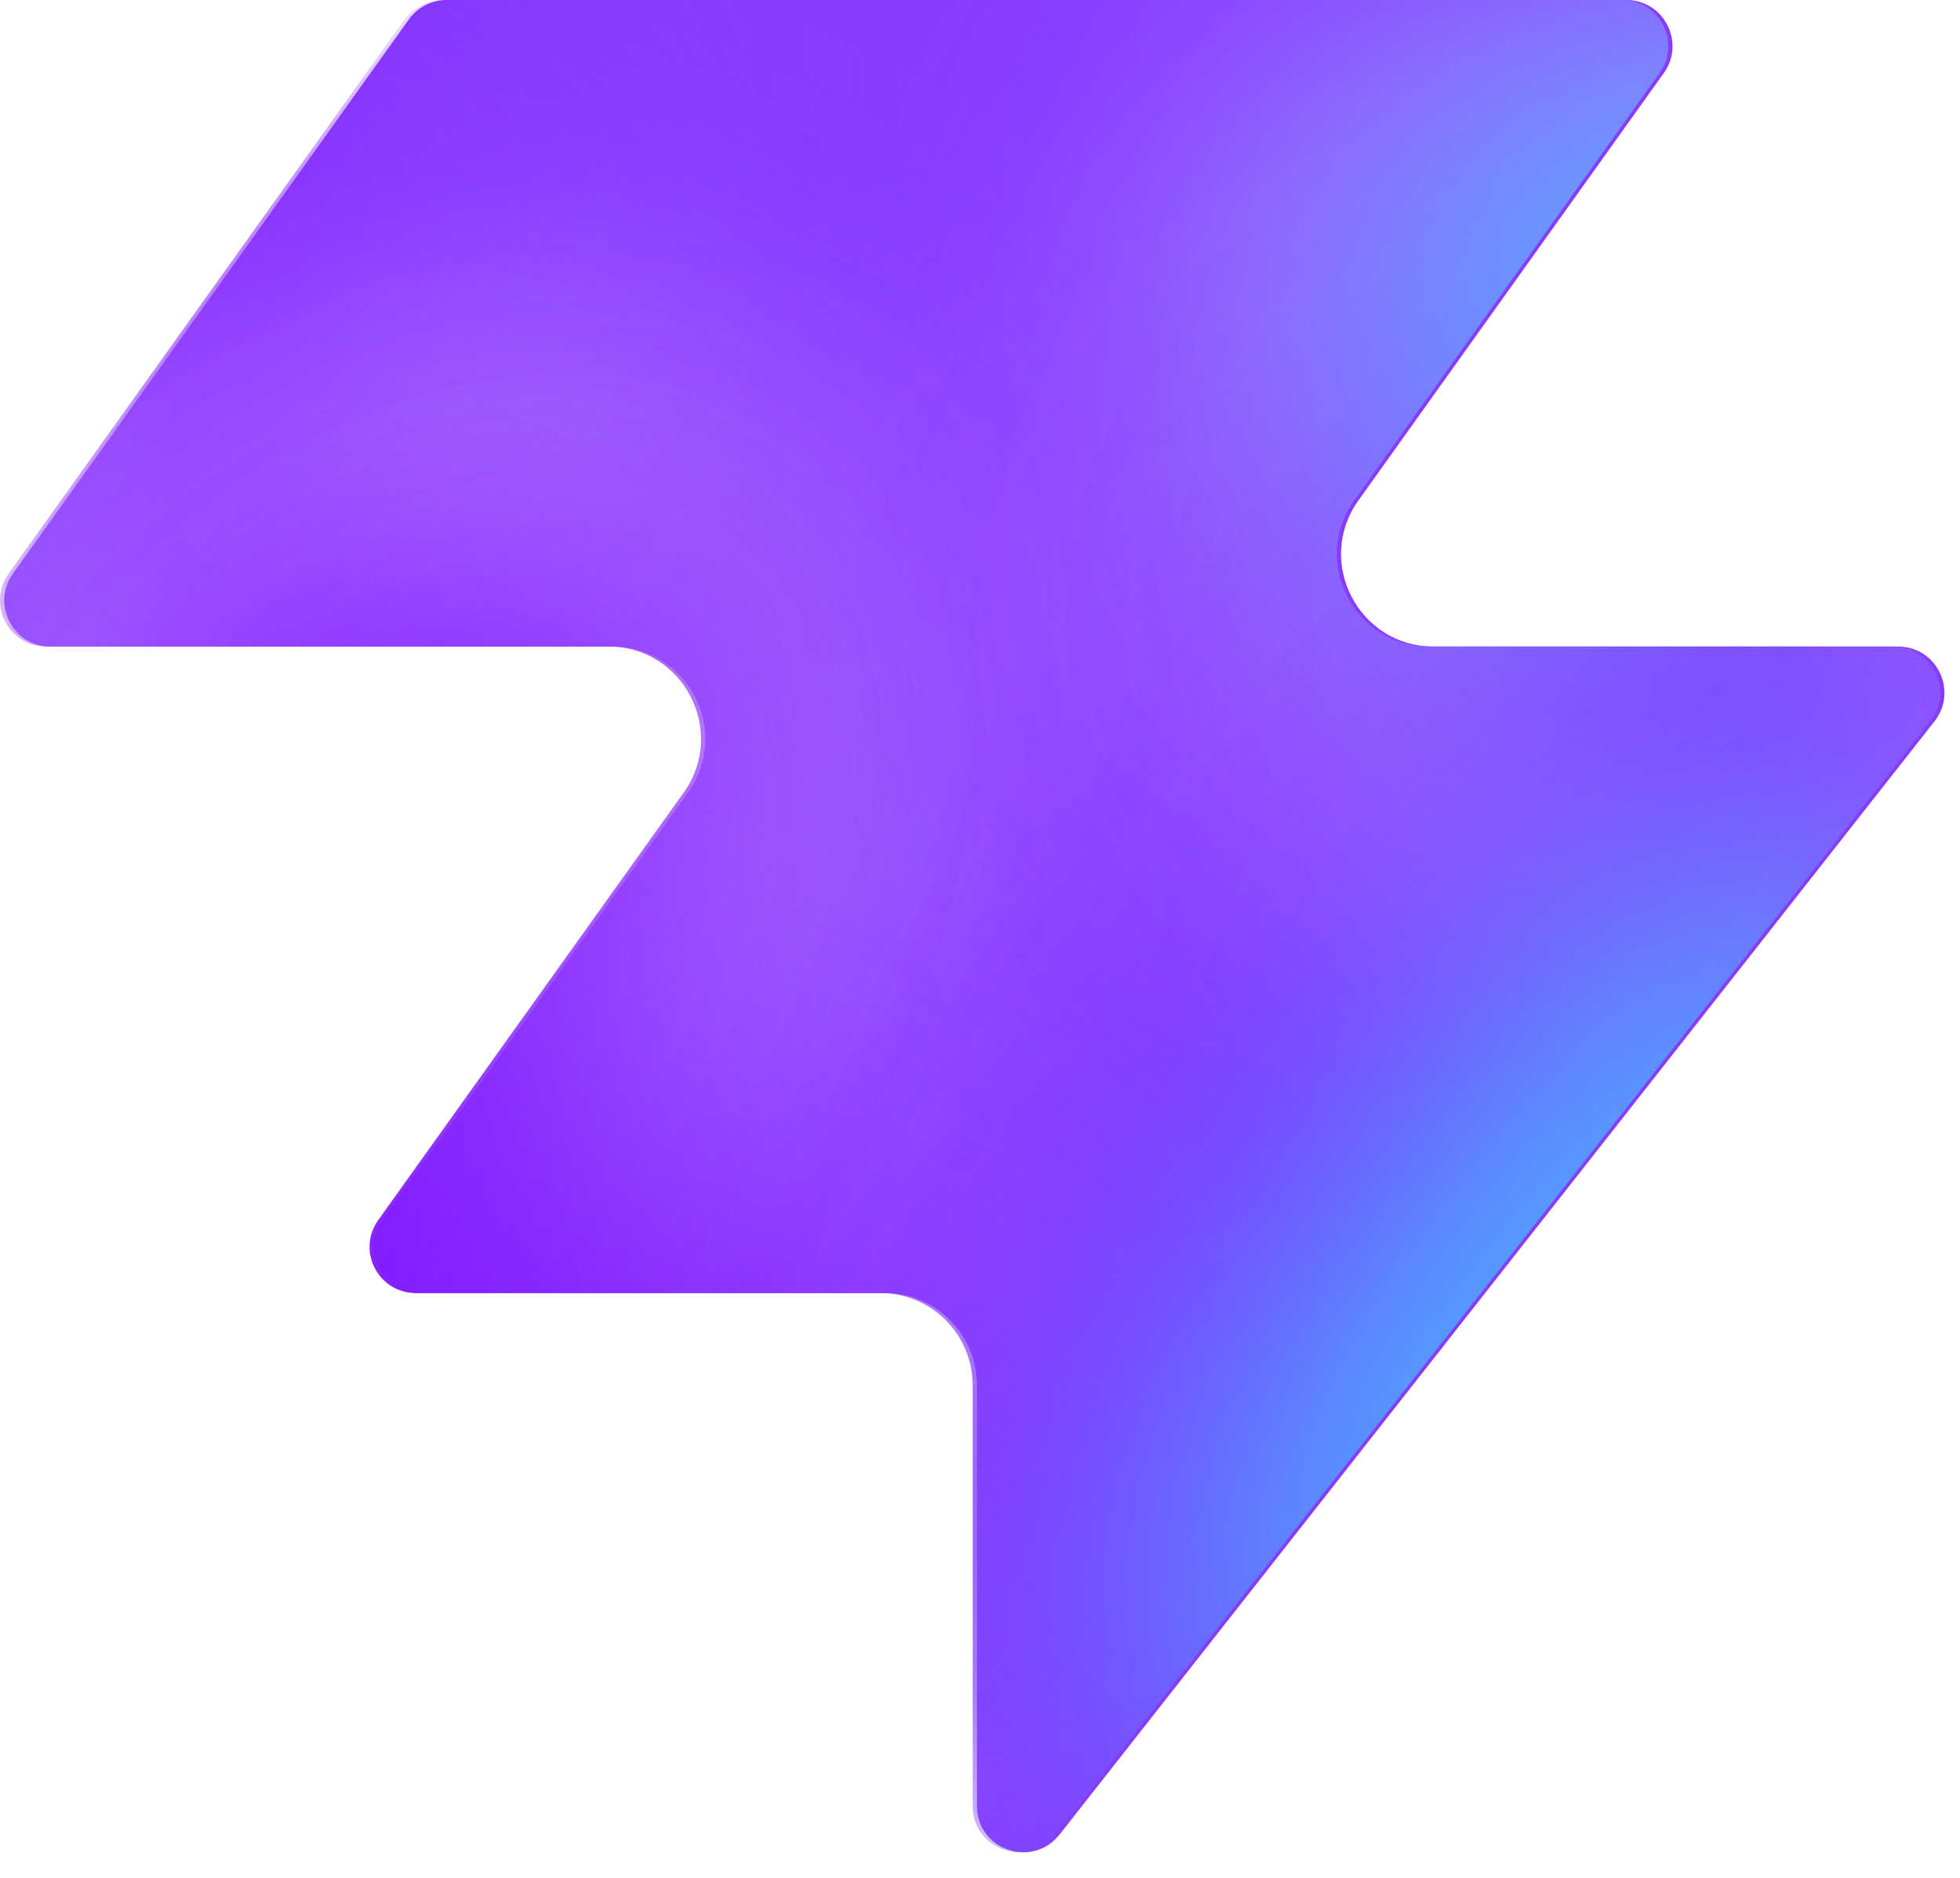
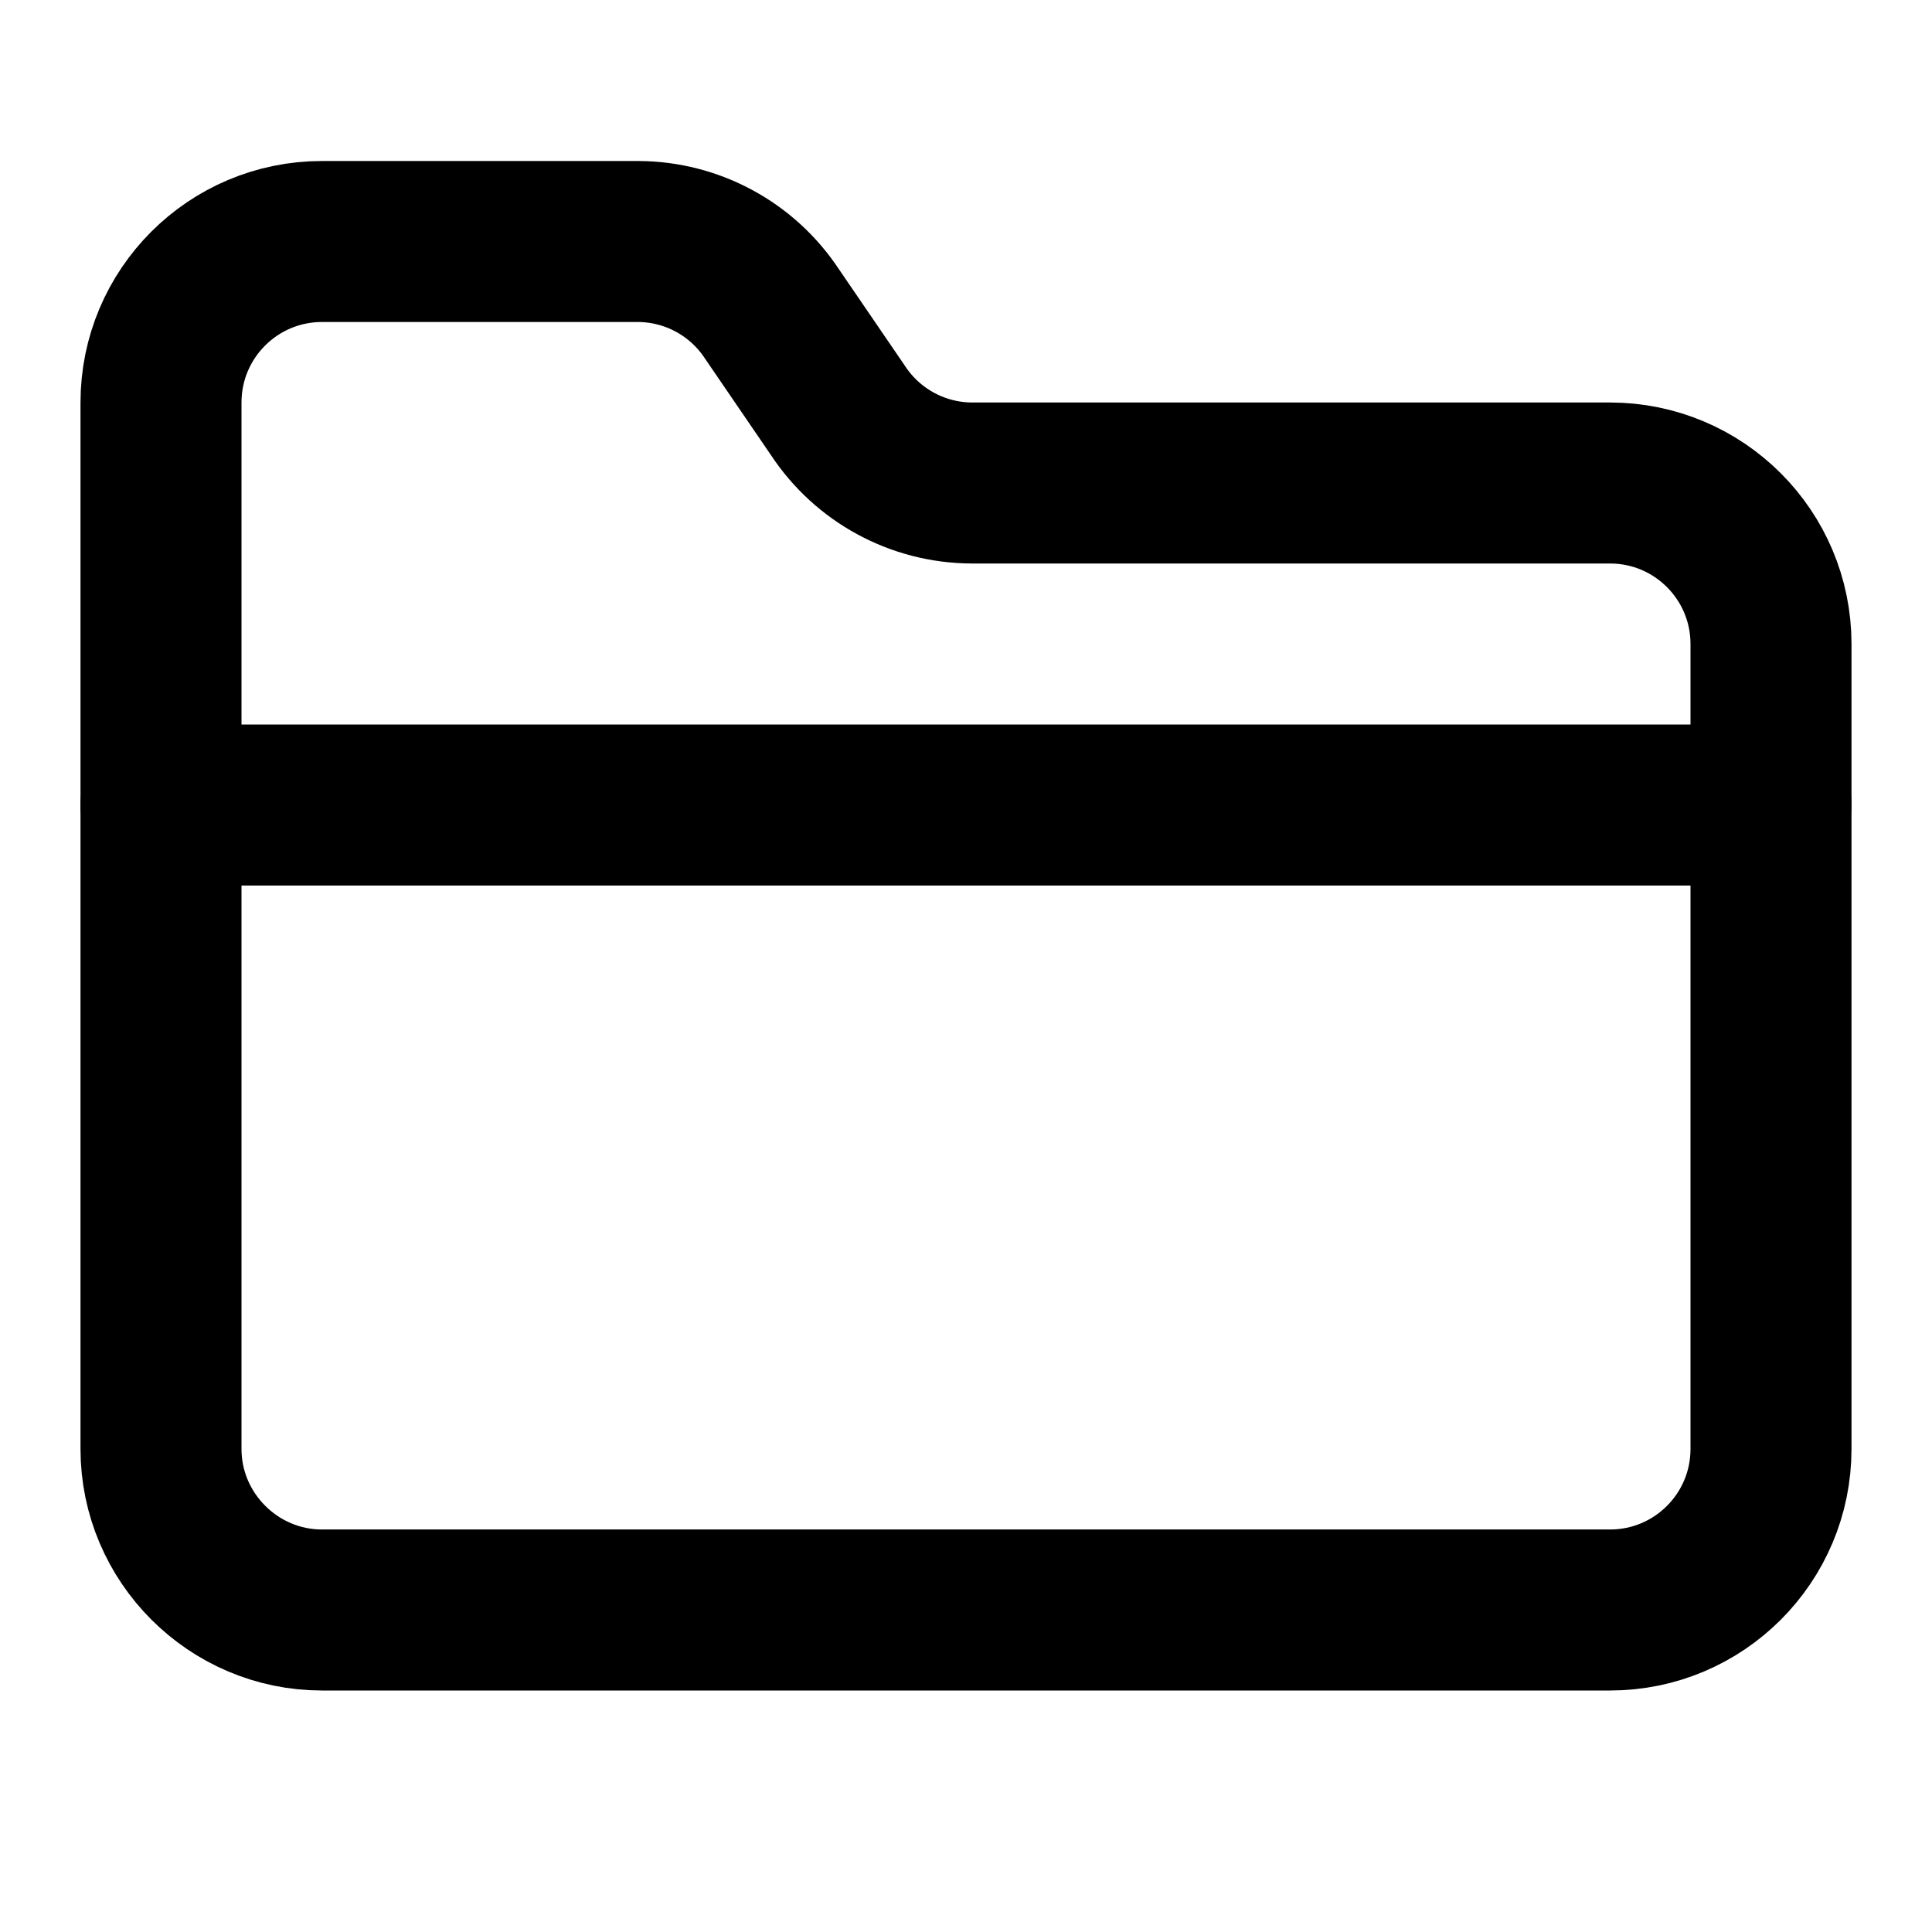
- <svg xmlns="http://www.w3.org/2000/svg" width="48" height="46" fill="none" viewBox="0 0 48 46">
-   <path fill="#863bff" d="M25.946 44.938c-.664.845-2.021.375-2.021-.698V33.937a2.26 2.26 0 0 0-2.262-2.262H10.287c-.92 0-1.456-1.04-.92-1.788l7.48-10.471c1.07-1.497 0-3.578-1.842-3.578H1.237c-.92 0-1.456-1.04-.92-1.788L10.013.474c.214-.297.556-.474.92-.474h28.894c.92 0 1.456 1.04.92 1.788l-7.48 10.471c-1.07 1.498 0 3.579 1.842 3.579h11.377c.943 0 1.473 1.088.89 1.83L25.947 44.94z" style="fill:#863bff;fill:color(display-p3 .525 .23 1);fill-opacity:1" />
-   <mask id="a" width="48" height="46" x="0" y="0" maskUnits="userSpaceOnUse" style="mask-type:alpha">
-     <path fill="#000" d="M25.842 44.938c-.664.844-2.021.375-2.021-.698V33.937a2.26 2.26 0 0 0-2.262-2.262H10.183c-.92 0-1.456-1.04-.92-1.788l7.48-10.471c1.07-1.498 0-3.579-1.842-3.579H1.133c-.92 0-1.456-1.04-.92-1.787L9.91.473c.214-.297.556-.474.92-.474h28.894c.92 0 1.456 1.04.92 1.788l-7.48 10.471c-1.07 1.498 0 3.578 1.842 3.578h11.377c.943 0 1.473 1.088.89 1.832L25.843 44.94z" style="fill:#000;fill-opacity:1" />
-   </mask>
-   <g mask="url(#a)">
-     <g filter="url(#b)">
-       <ellipse cx="5.508" cy="14.704" fill="#ede6ff" rx="5.508" ry="14.704" style="fill:#ede6ff;fill:color(display-p3 .927 .903 1);fill-opacity:1" transform="matrix(.00324 1 1 -.00324 -4.47 31.516)" />
-     </g>
-     <g filter="url(#c)">
-       <ellipse cx="10.399" cy="29.851" fill="#ede6ff" rx="10.399" ry="29.851" style="fill:#ede6ff;fill:color(display-p3 .927 .903 1);fill-opacity:1" transform="matrix(.00324 1 1 -.00324 -39.328 7.883)" />
-     </g>
-     <g filter="url(#d)">
-       <ellipse cx="5.508" cy="30.487" fill="#7e14ff" rx="5.508" ry="30.487" style="fill:#7e14ff;fill:color(display-p3 .492 .077 1);fill-opacity:1" transform="rotate(89.814 -25.913 -14.639)scale(1 -1)" />
-     </g>
-     <g filter="url(#e)">
-       <ellipse cx="5.508" cy="30.599" fill="#7e14ff" rx="5.508" ry="30.599" style="fill:#7e14ff;fill:color(display-p3 .492 .077 1);fill-opacity:1" transform="rotate(89.814 -32.644 -3.334)scale(1 -1)" />
-     </g>
-     <g filter="url(#f)">
-       <ellipse cx="5.508" cy="30.599" fill="#7e14ff" rx="5.508" ry="30.599" style="fill:#7e14ff;fill:color(display-p3 .492 .077 1);fill-opacity:1" transform="matrix(.00324 1 1 -.00324 -34.34 30.47)" />
-     </g>
-     <g filter="url(#g)">
-       <ellipse cx="14.072" cy="22.078" fill="#ede6ff" rx="14.072" ry="22.078" style="fill:#ede6ff;fill:color(display-p3 .927 .903 1);fill-opacity:1" transform="rotate(93.35 24.506 48.493)scale(-1 1)" />
-     </g>
-     <g filter="url(#h)">
-       <ellipse cx="3.47" cy="21.501" fill="#7e14ff" rx="3.47" ry="21.501" style="fill:#7e14ff;fill:color(display-p3 .492 .077 1);fill-opacity:1" transform="rotate(89.009 28.708 47.59)scale(-1 1)" />
-     </g>
-     <g filter="url(#i)">
-       <ellipse cx="3.47" cy="21.501" fill="#7e14ff" rx="3.47" ry="21.501" style="fill:#7e14ff;fill:color(display-p3 .492 .077 1);fill-opacity:1" transform="rotate(89.009 28.708 47.59)scale(-1 1)" />
-     </g>
-     <g filter="url(#j)">
-       <ellipse cx=".387" cy="8.972" fill="#7e14ff" rx="4.407" ry="29.108" style="fill:#7e14ff;fill:color(display-p3 .492 .077 1);fill-opacity:1" transform="rotate(39.51 .387 8.972)" />
-     </g>
-     <g filter="url(#k)">
-       <ellipse cx="47.523" cy="-6.092" fill="#7e14ff" rx="4.407" ry="29.108" style="fill:#7e14ff;fill:color(display-p3 .492 .077 1);fill-opacity:1" transform="rotate(37.892 47.523 -6.092)" />
-     </g>
-     <g filter="url(#l)">
-       <ellipse cx="41.412" cy="6.333" fill="#47bfff" rx="5.971" ry="9.665" style="fill:#47bfff;fill:color(display-p3 .28 .748 1);fill-opacity:1" transform="rotate(37.892 41.412 6.333)" />
-     </g>
-     <g filter="url(#m)">
-       <ellipse cx="-1.879" cy="38.332" fill="#7e14ff" rx="4.407" ry="29.108" style="fill:#7e14ff;fill:color(display-p3 .492 .077 1);fill-opacity:1" transform="rotate(37.892 -1.88 38.332)" />
-     </g>
-     <g filter="url(#n)">
-       <ellipse cx="-1.879" cy="38.332" fill="#7e14ff" rx="4.407" ry="29.108" style="fill:#7e14ff;fill:color(display-p3 .492 .077 1);fill-opacity:1" transform="rotate(37.892 -1.88 38.332)" />
-     </g>
-     <g filter="url(#o)">
-       <ellipse cx="35.651" cy="29.907" fill="#7e14ff" rx="4.407" ry="29.108" style="fill:#7e14ff;fill:color(display-p3 .492 .077 1);fill-opacity:1" transform="rotate(37.892 35.651 29.907)" />
-     </g>
-     <g filter="url(#p)">
-       <ellipse cx="38.418" cy="32.4" fill="#47bfff" rx="5.971" ry="15.297" style="fill:#47bfff;fill:color(display-p3 .28 .748 1);fill-opacity:1" transform="rotate(37.892 38.418 32.4)" />
-     </g>
-   </g>
-   <defs>
-     <filter id="b" width="60.045" height="41.654" x="-19.77" y="16.149" color-interpolation-filters="sRGB" filterUnits="userSpaceOnUse">
-       <feFlood flood-opacity="0" result="BackgroundImageFix" />
-       <feBlend in="SourceGraphic" in2="BackgroundImageFix" result="shape" />
-       <feGaussianBlur result="effect1_foregroundBlur_2002_17158" stdDeviation="7.659" />
-     </filter>
-     <filter id="c" width="90.34" height="51.437" x="-54.613" y="-7.533" color-interpolation-filters="sRGB" filterUnits="userSpaceOnUse">
-       <feFlood flood-opacity="0" result="BackgroundImageFix" />
-       <feBlend in="SourceGraphic" in2="BackgroundImageFix" result="shape" />
-       <feGaussianBlur result="effect1_foregroundBlur_2002_17158" stdDeviation="7.659" />
-     </filter>
-     <filter id="d" width="79.355" height="29.4" x="-49.64" y="2.03" color-interpolation-filters="sRGB" filterUnits="userSpaceOnUse">
-       <feFlood flood-opacity="0" result="BackgroundImageFix" />
-       <feBlend in="SourceGraphic" in2="BackgroundImageFix" result="shape" />
-       <feGaussianBlur result="effect1_foregroundBlur_2002_17158" stdDeviation="4.596" />
-     </filter>
-     <filter id="e" width="79.579" height="29.4" x="-45.045" y="20.029" color-interpolation-filters="sRGB" filterUnits="userSpaceOnUse">
-       <feFlood flood-opacity="0" result="BackgroundImageFix" />
-       <feBlend in="SourceGraphic" in2="BackgroundImageFix" result="shape" />
-       <feGaussianBlur result="effect1_foregroundBlur_2002_17158" stdDeviation="4.596" />
-     </filter>
-     <filter id="f" width="79.579" height="29.4" x="-43.513" y="21.178" color-interpolation-filters="sRGB" filterUnits="userSpaceOnUse">
-       <feFlood flood-opacity="0" result="BackgroundImageFix" />
-       <feBlend in="SourceGraphic" in2="BackgroundImageFix" result="shape" />
-       <feGaussianBlur result="effect1_foregroundBlur_2002_17158" stdDeviation="4.596" />
-     </filter>
-     <filter id="g" width="74.749" height="58.852" x="15.756" y="-17.901" color-interpolation-filters="sRGB" filterUnits="userSpaceOnUse">
-       <feFlood flood-opacity="0" result="BackgroundImageFix" />
-       <feBlend in="SourceGraphic" in2="BackgroundImageFix" result="shape" />
-       <feGaussianBlur result="effect1_foregroundBlur_2002_17158" stdDeviation="7.659" />
-     </filter>
-     <filter id="h" width="61.377" height="25.362" x="23.548" y="2.284" color-interpolation-filters="sRGB" filterUnits="userSpaceOnUse">
-       <feFlood flood-opacity="0" result="BackgroundImageFix" />
-       <feBlend in="SourceGraphic" in2="BackgroundImageFix" result="shape" />
-       <feGaussianBlur result="effect1_foregroundBlur_2002_17158" stdDeviation="4.596" />
-     </filter>
-     <filter id="i" width="61.377" height="25.362" x="23.548" y="2.284" color-interpolation-filters="sRGB" filterUnits="userSpaceOnUse">
-       <feFlood flood-opacity="0" result="BackgroundImageFix" />
-       <feBlend in="SourceGraphic" in2="BackgroundImageFix" result="shape" />
-       <feGaussianBlur result="effect1_foregroundBlur_2002_17158" stdDeviation="4.596" />
-     </filter>
-     <filter id="j" width="56.045" height="63.649" x="-27.636" y="-22.853" color-interpolation-filters="sRGB" filterUnits="userSpaceOnUse">
-       <feFlood flood-opacity="0" result="BackgroundImageFix" />
-       <feBlend in="SourceGraphic" in2="BackgroundImageFix" result="shape" />
-       <feGaussianBlur result="effect1_foregroundBlur_2002_17158" stdDeviation="4.596" />
-     </filter>
-     <filter id="k" width="54.814" height="64.646" x="20.116" y="-38.415" color-interpolation-filters="sRGB" filterUnits="userSpaceOnUse">
-       <feFlood flood-opacity="0" result="BackgroundImageFix" />
-       <feBlend in="SourceGraphic" in2="BackgroundImageFix" result="shape" />
-       <feGaussianBlur result="effect1_foregroundBlur_2002_17158" stdDeviation="4.596" />
-     </filter>
-     <filter id="l" width="33.541" height="35.313" x="24.641" y="-11.323" color-interpolation-filters="sRGB" filterUnits="userSpaceOnUse">
-       <feFlood flood-opacity="0" result="BackgroundImageFix" />
-       <feBlend in="SourceGraphic" in2="BackgroundImageFix" result="shape" />
-       <feGaussianBlur result="effect1_foregroundBlur_2002_17158" stdDeviation="4.596" />
-     </filter>
-     <filter id="m" width="54.814" height="64.646" x="-29.286" y="6.009" color-interpolation-filters="sRGB" filterUnits="userSpaceOnUse">
-       <feFlood flood-opacity="0" result="BackgroundImageFix" />
-       <feBlend in="SourceGraphic" in2="BackgroundImageFix" result="shape" />
-       <feGaussianBlur result="effect1_foregroundBlur_2002_17158" stdDeviation="4.596" />
-     </filter>
-     <filter id="n" width="54.814" height="64.646" x="-29.286" y="6.009" color-interpolation-filters="sRGB" filterUnits="userSpaceOnUse">
-       <feFlood flood-opacity="0" result="BackgroundImageFix" />
-       <feBlend in="SourceGraphic" in2="BackgroundImageFix" result="shape" />
-       <feGaussianBlur result="effect1_foregroundBlur_2002_17158" stdDeviation="4.596" />
-     </filter>
-     <filter id="o" width="54.814" height="64.646" x="8.244" y="-2.416" color-interpolation-filters="sRGB" filterUnits="userSpaceOnUse">
-       <feFlood flood-opacity="0" result="BackgroundImageFix" />
-       <feBlend in="SourceGraphic" in2="BackgroundImageFix" result="shape" />
-       <feGaussianBlur result="effect1_foregroundBlur_2002_17158" stdDeviation="4.596" />
-     </filter>
-     <filter id="p" width="39.409" height="43.623" x="18.713" y="10.588" color-interpolation-filters="sRGB" filterUnits="userSpaceOnUse">
-       <feFlood flood-opacity="0" result="BackgroundImageFix" />
-       <feBlend in="SourceGraphic" in2="BackgroundImageFix" result="shape" />
-       <feGaussianBlur result="effect1_foregroundBlur_2002_17158" stdDeviation="4.596" />
-     </filter>
-   </defs>
+ <svg xmlns="http://www.w3.org/2000/svg" viewBox="0 0 24 24" fill="none" stroke="currentColor" stroke-width="2" stroke-linecap="round" stroke-linejoin="round">
+   <style>
+     @media (prefers-color-scheme: dark) {
+       path, rect { stroke: #FAFAFA; }
+     }
+     @media (prefers-color-scheme: light) {
+       path, rect { stroke: #171717; }
+     }
+   </style>
+   <path d="M4 20h16a2 2 0 0 0 2-2V8a2 2 0 0 0-2-2h-7.93a2 2 0 0 1-1.66-.9l-.82-1.2A2 2 0 0 0 7.93 3H4a2 2 0 0 0-2 2v13c0 1.1.9 2 2 2Z" />
+   <path d="M2 10h20" />
</svg>
